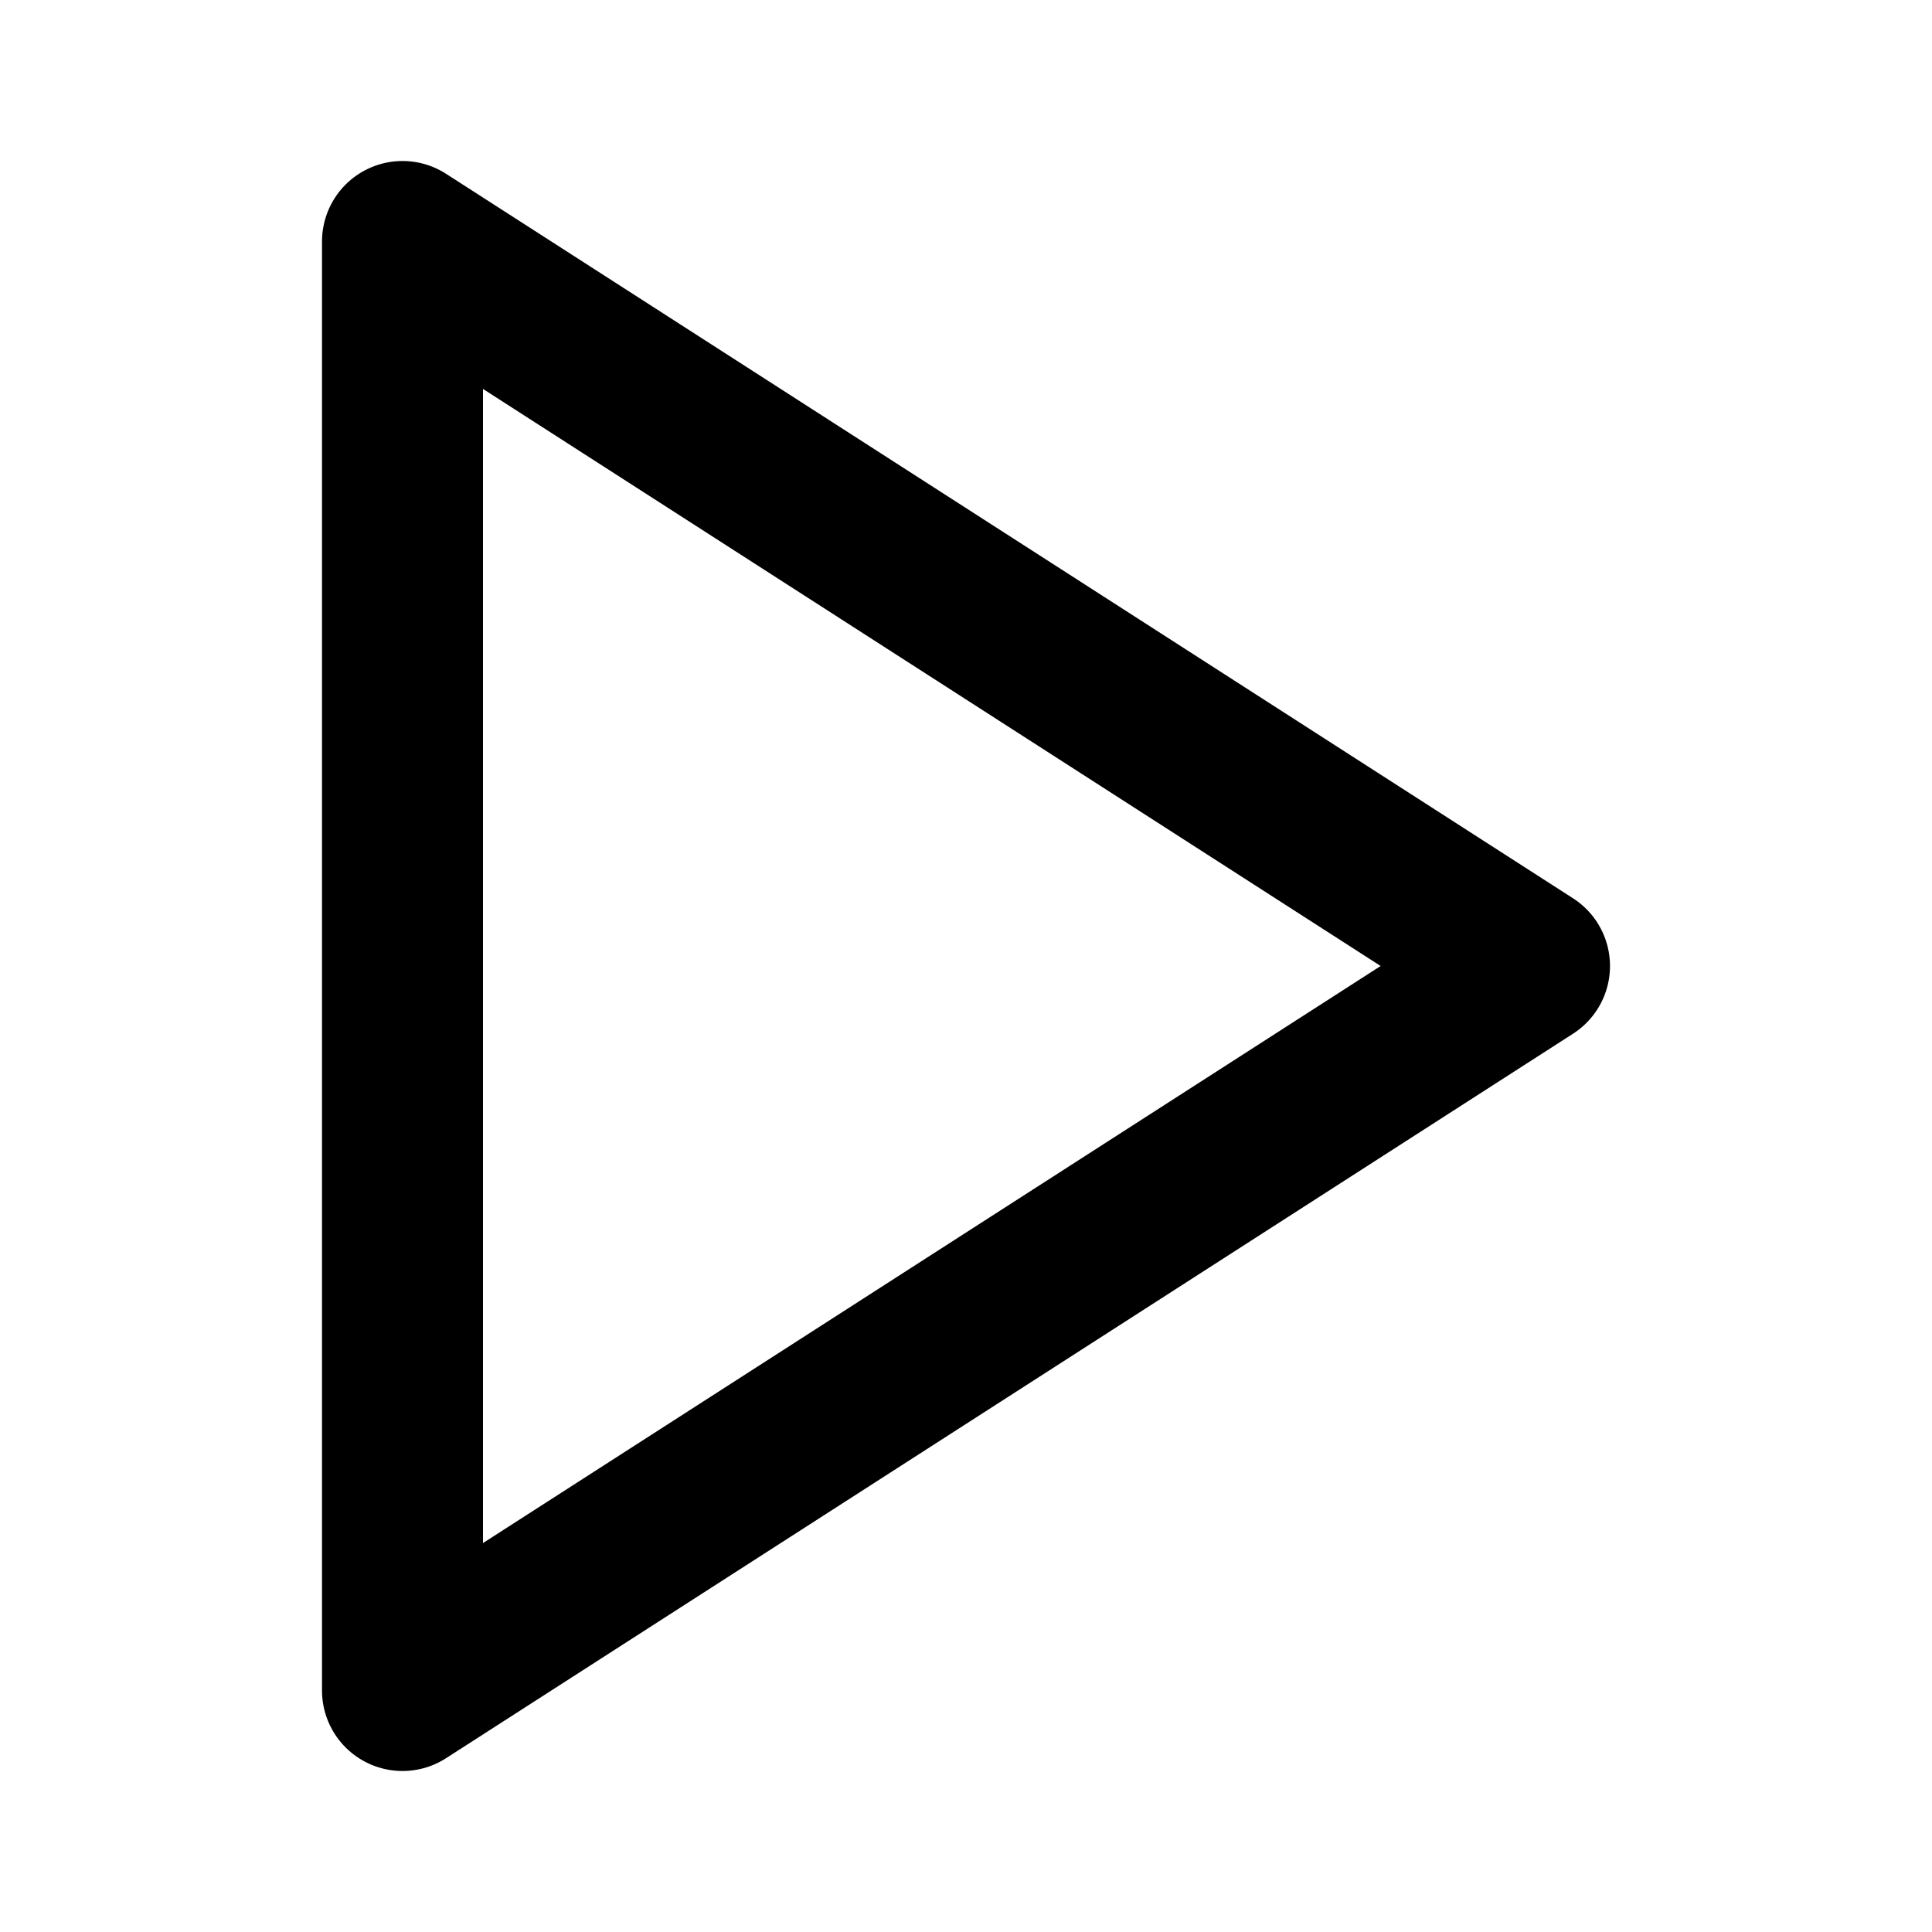
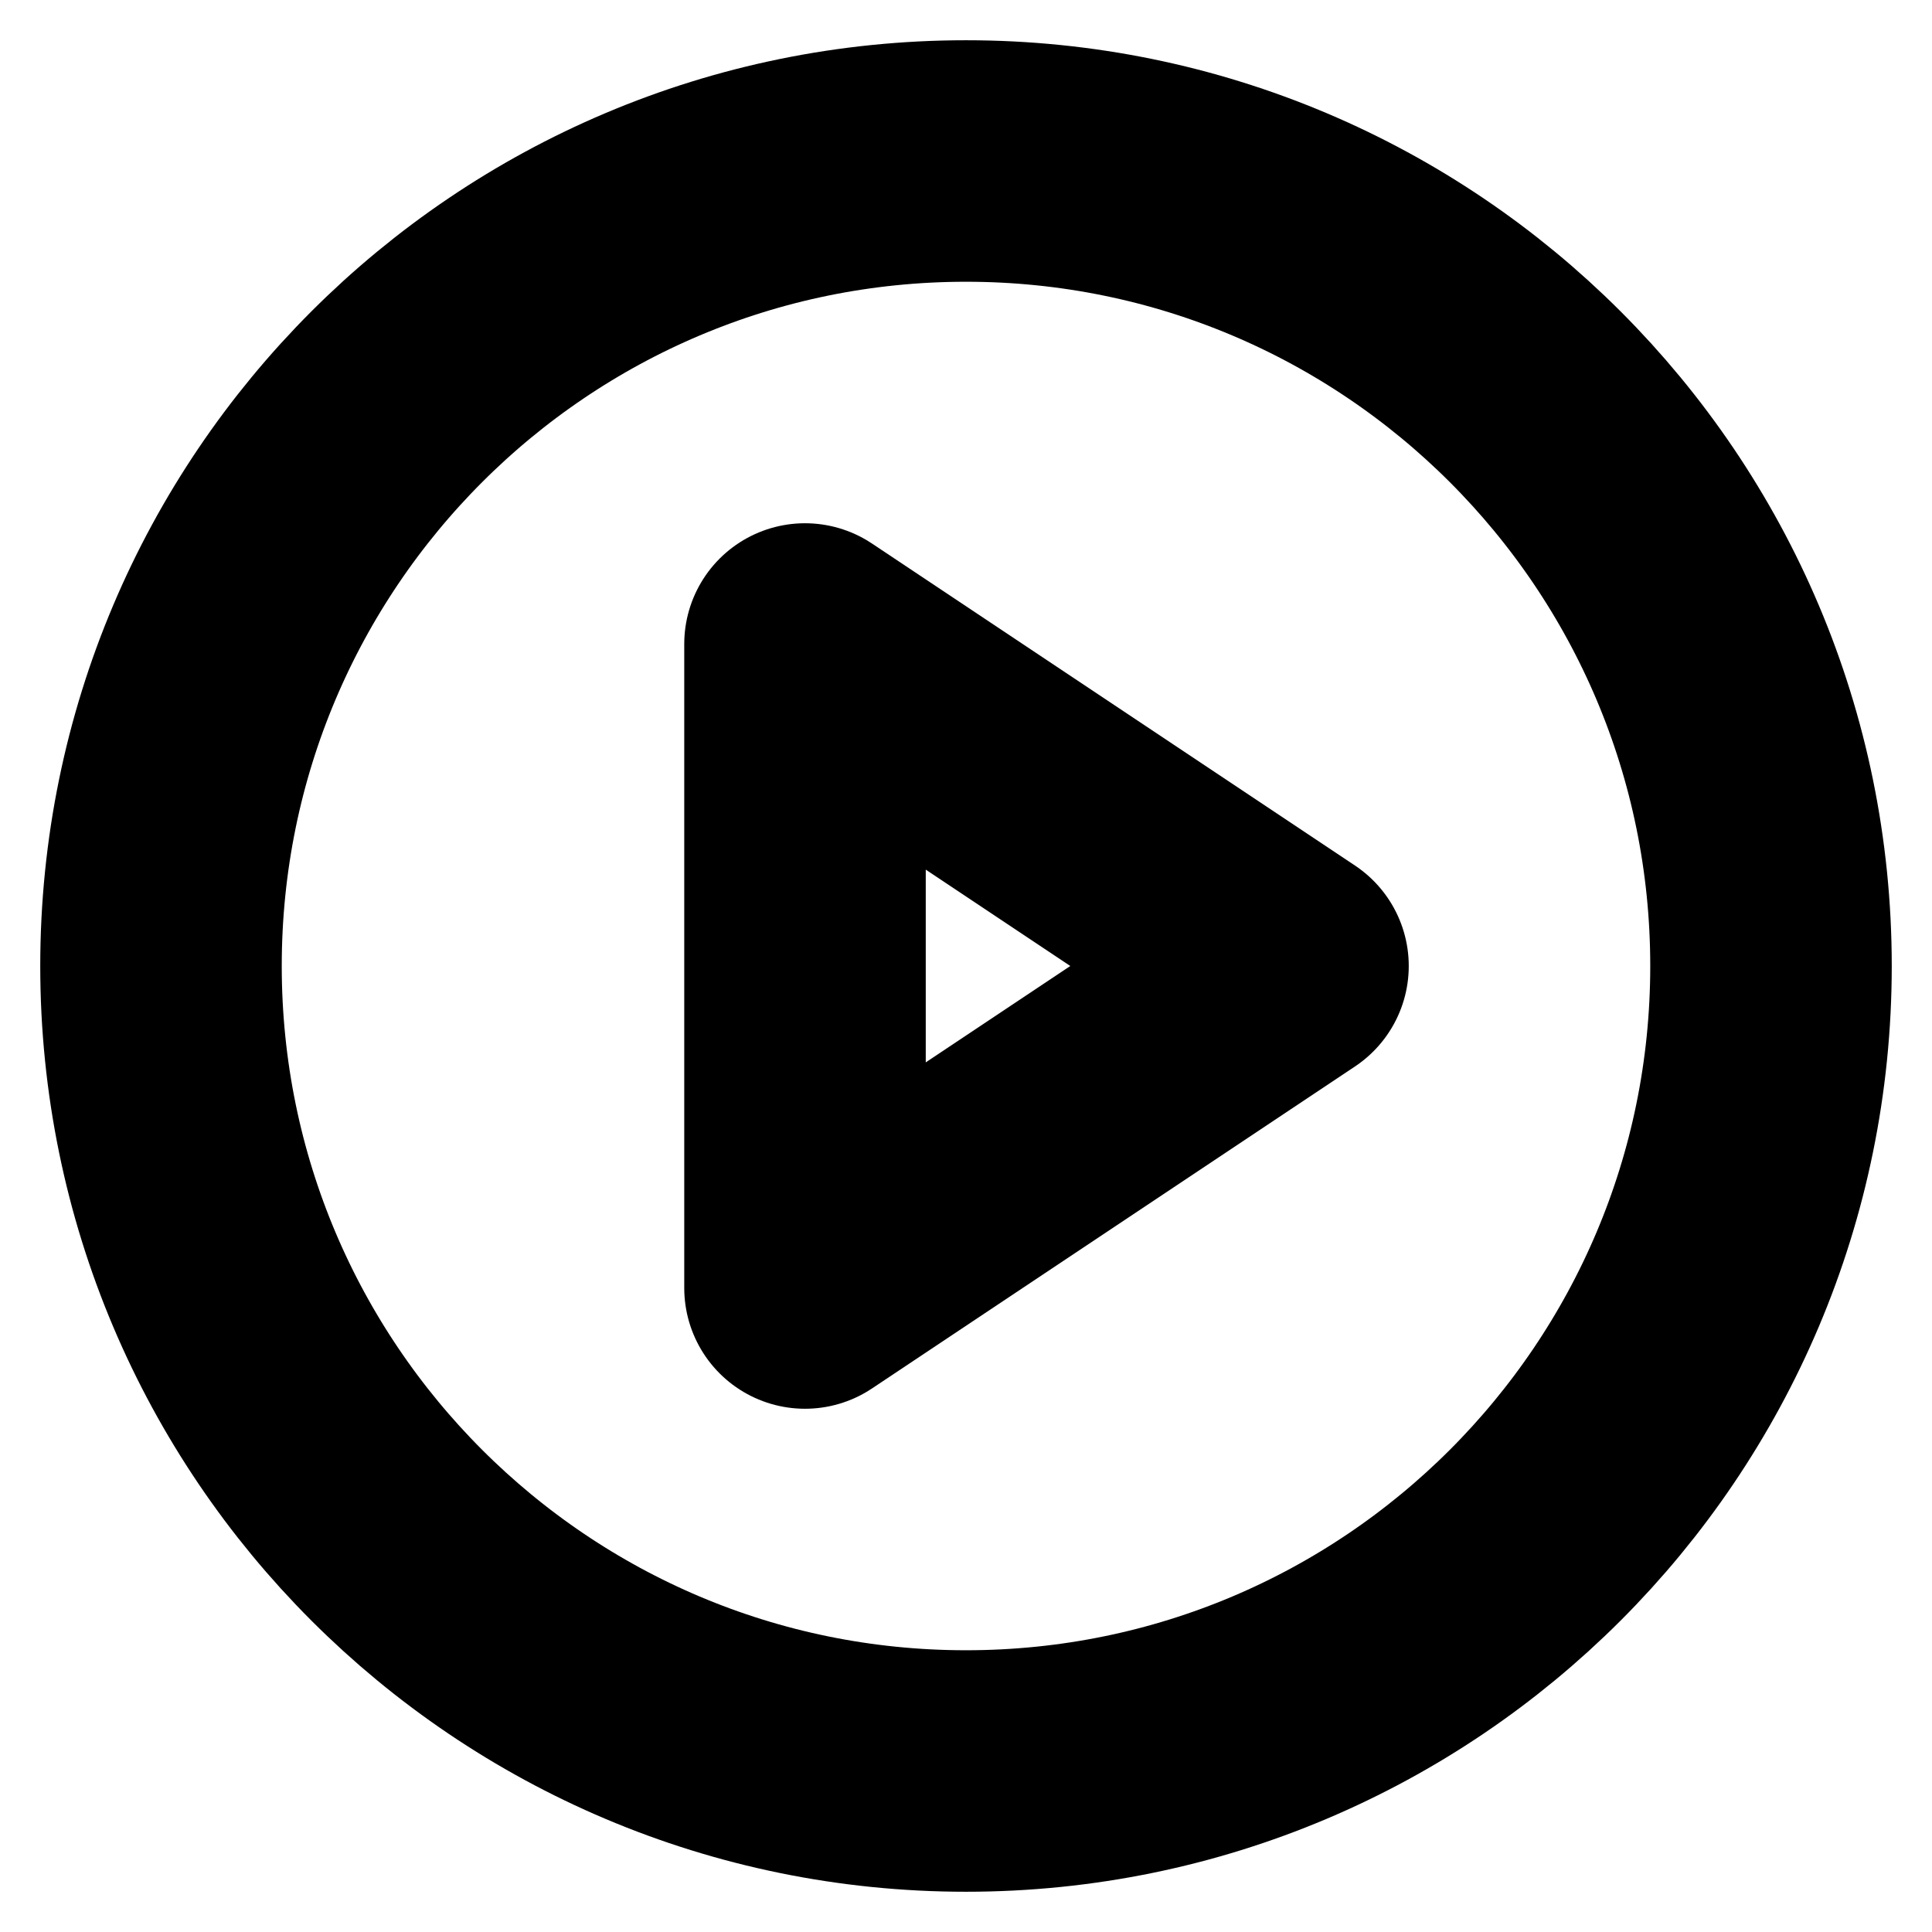
- <svg xmlns="http://www.w3.org/2000/svg" width="100%" height="100%" viewBox="0 0 24 24" fill="none" stroke="currentColor" stroke-width="2" stroke-linecap="round" stroke-linejoin="round" class="lucide lucide-play">
-   <polygon points="5 3 19 12 5 21 5 3" />
+ <svg xmlns="http://www.w3.org/2000/svg" width="100%" height="100%" viewBox="0 0 24 24" fill="none" stroke="currentColor" stroke-width="3" stroke-linecap="round" stroke-linejoin="round">
+   <circle cx="12" cy="12" r="10" />
+   <polygon points="10 8 16 12 10 16 10 8" />
</svg>
